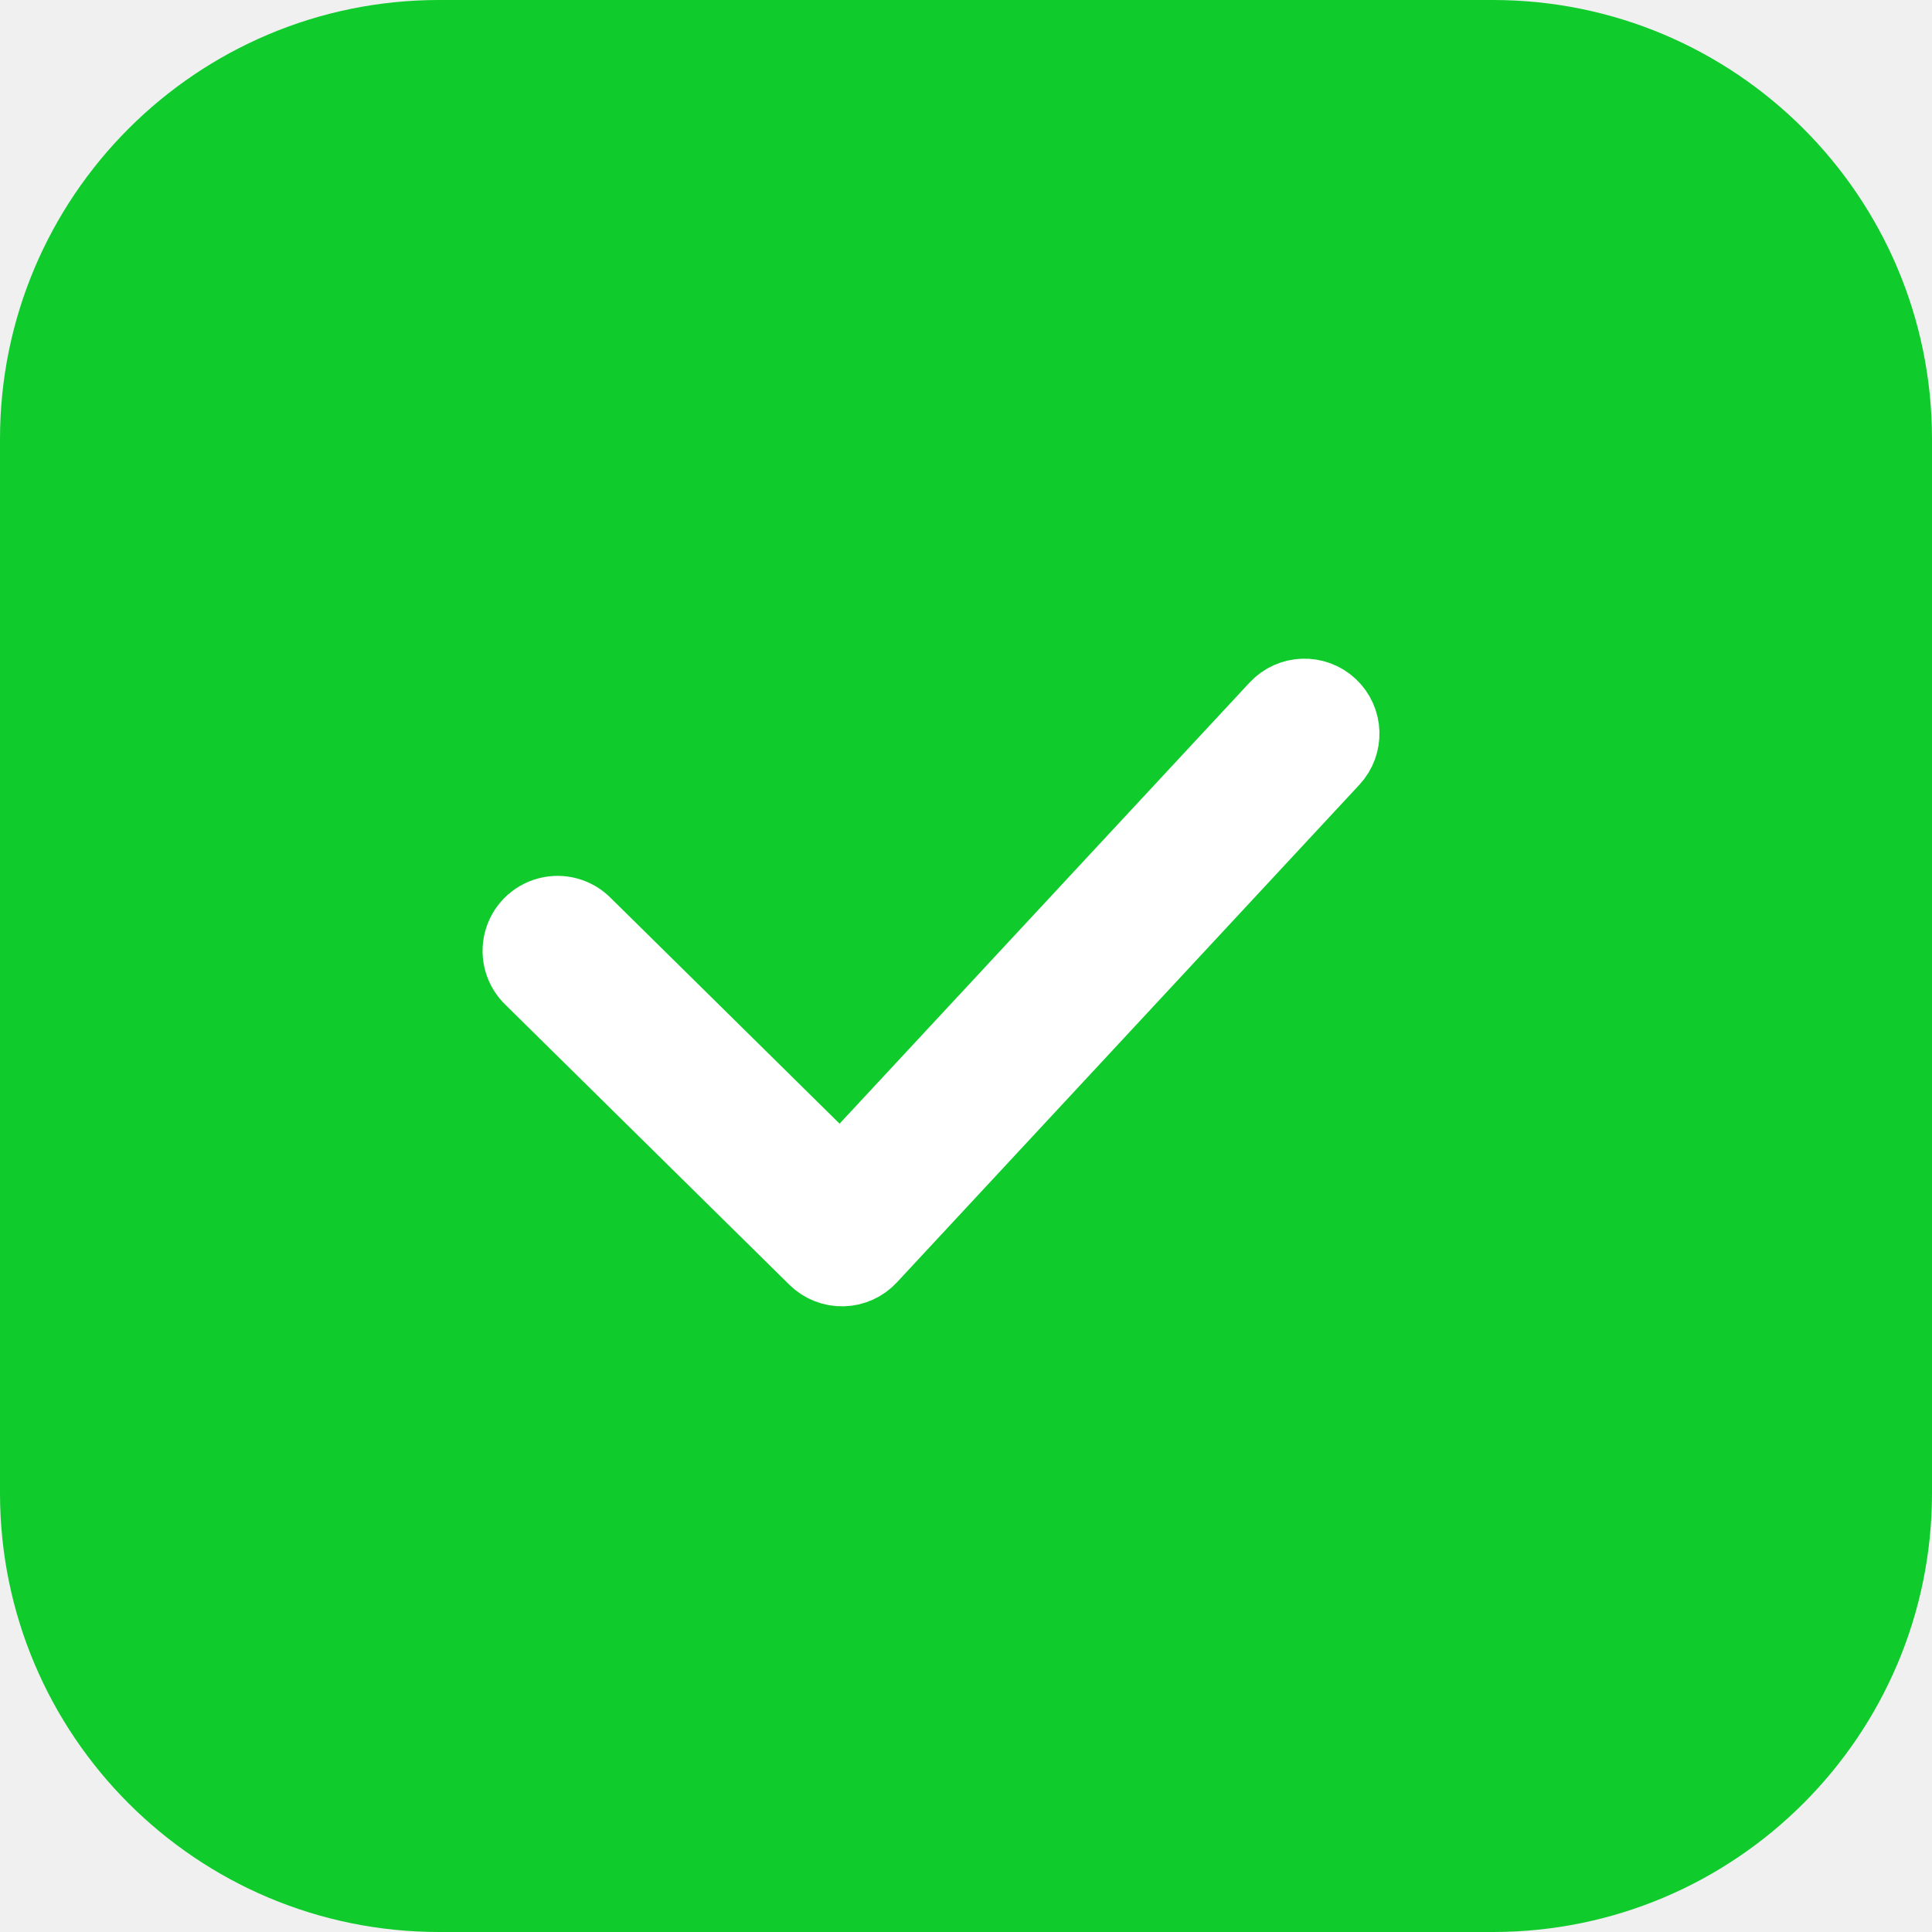
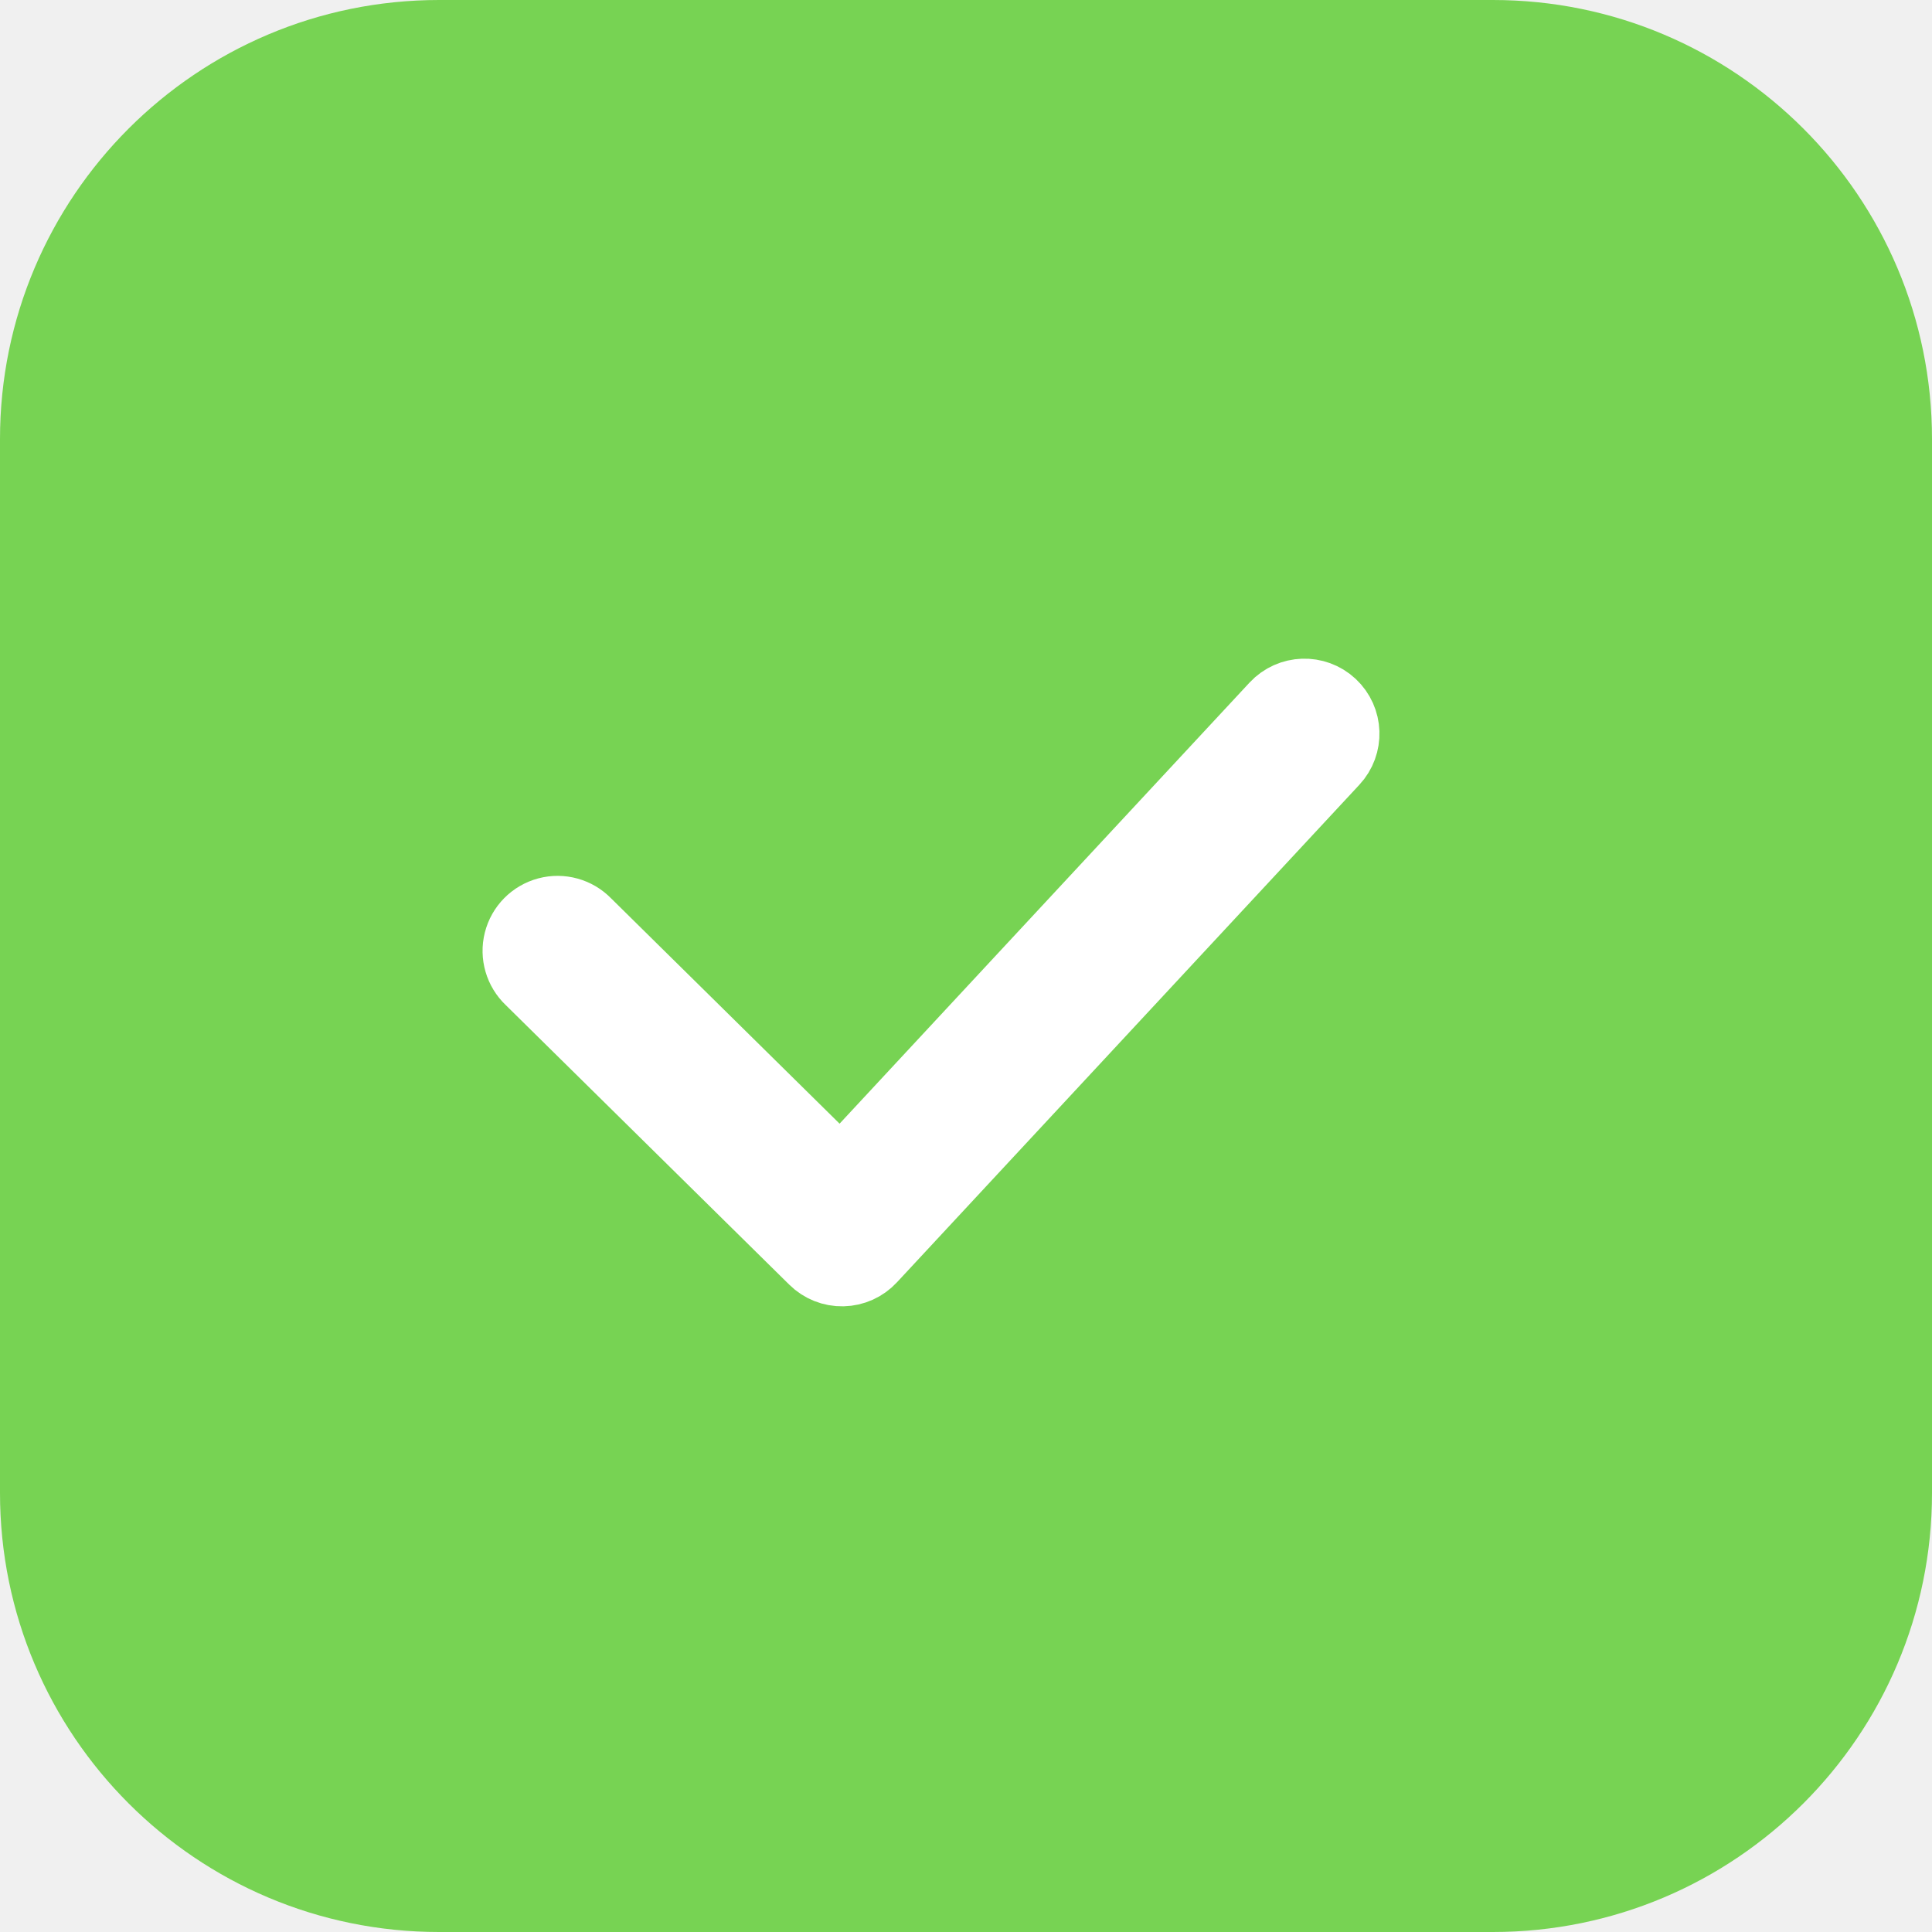
<svg xmlns="http://www.w3.org/2000/svg" width="22" height="22" viewBox="0 0 22 22">
  <g fill="none" fill-rule="evenodd">
-     <rect width="22" height="22" fill="#10CB2C" rx="5" />
+     <rect width="22" height="22" fill="#77D353" rx="5" />
    <path fill="#FFF" stroke="#FFF" d="M9.847 14.262a.353.353 0 0 1-.508.011l-3.233-3.188a.354.354 0 1 1 .497-.504l2.973 2.932 5.019-5.4a.354.354 0 1 1 .518.483l-5.266 5.666z" />
  </g>
</svg>
